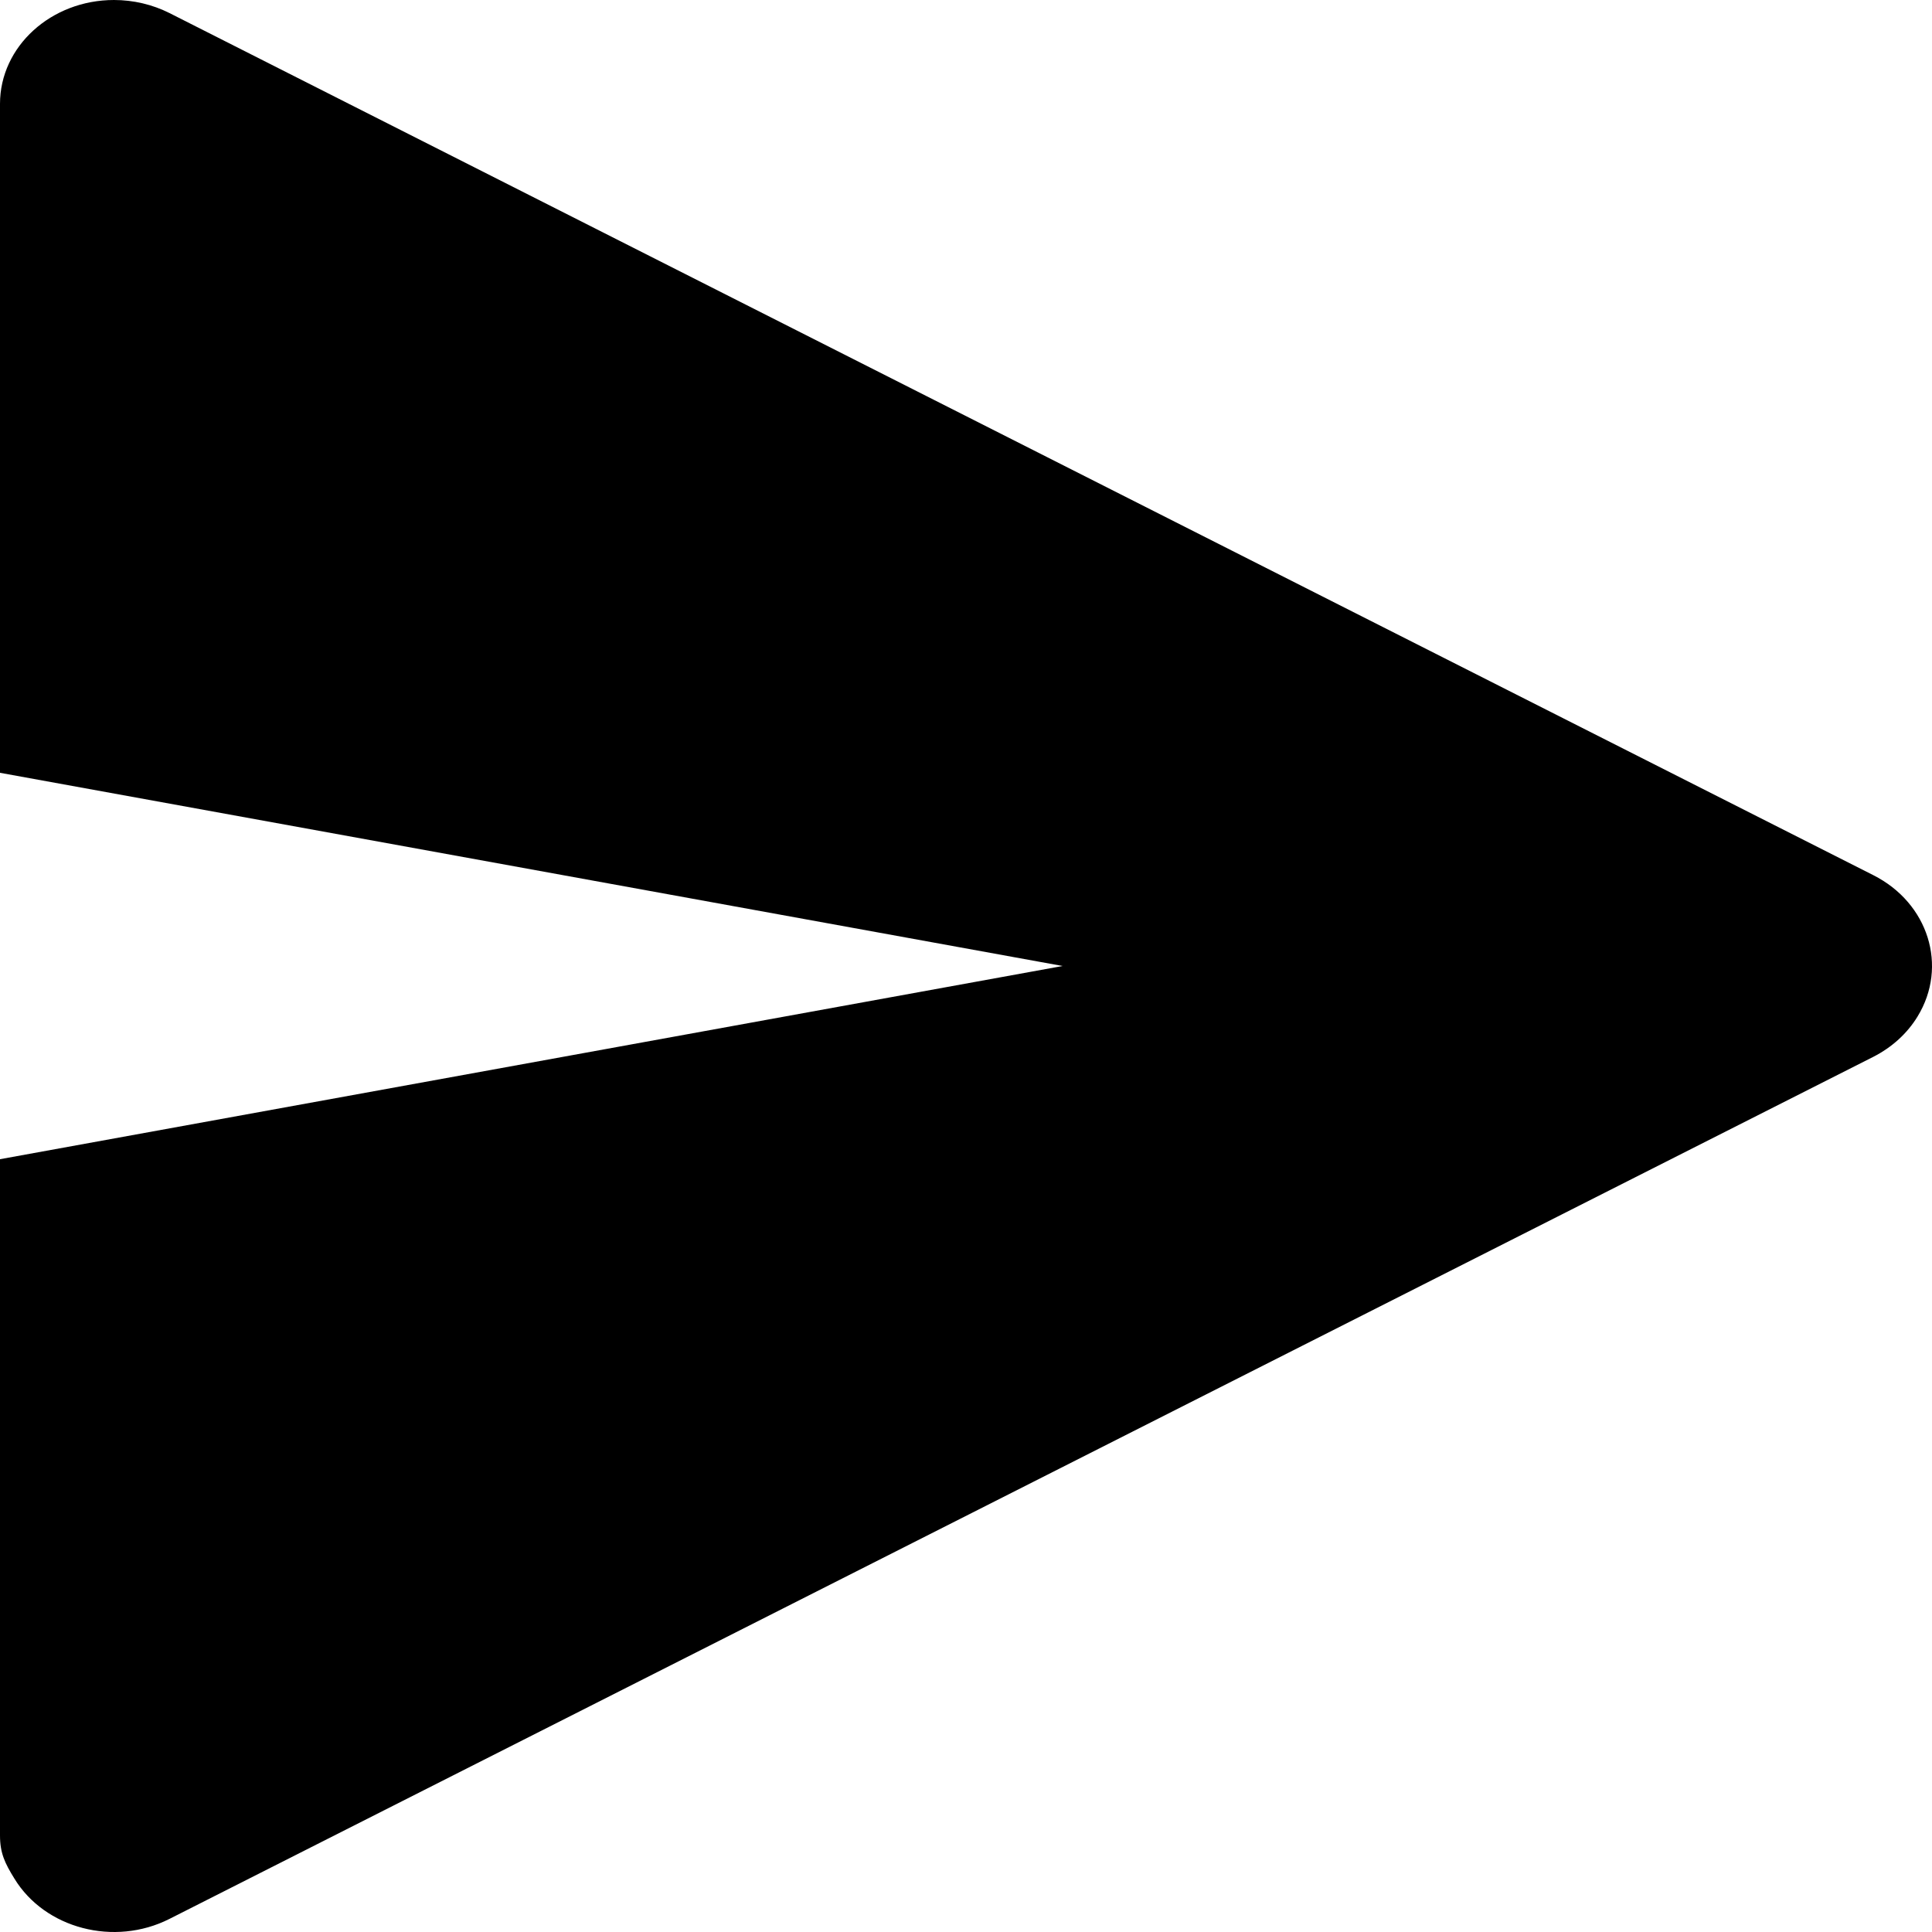
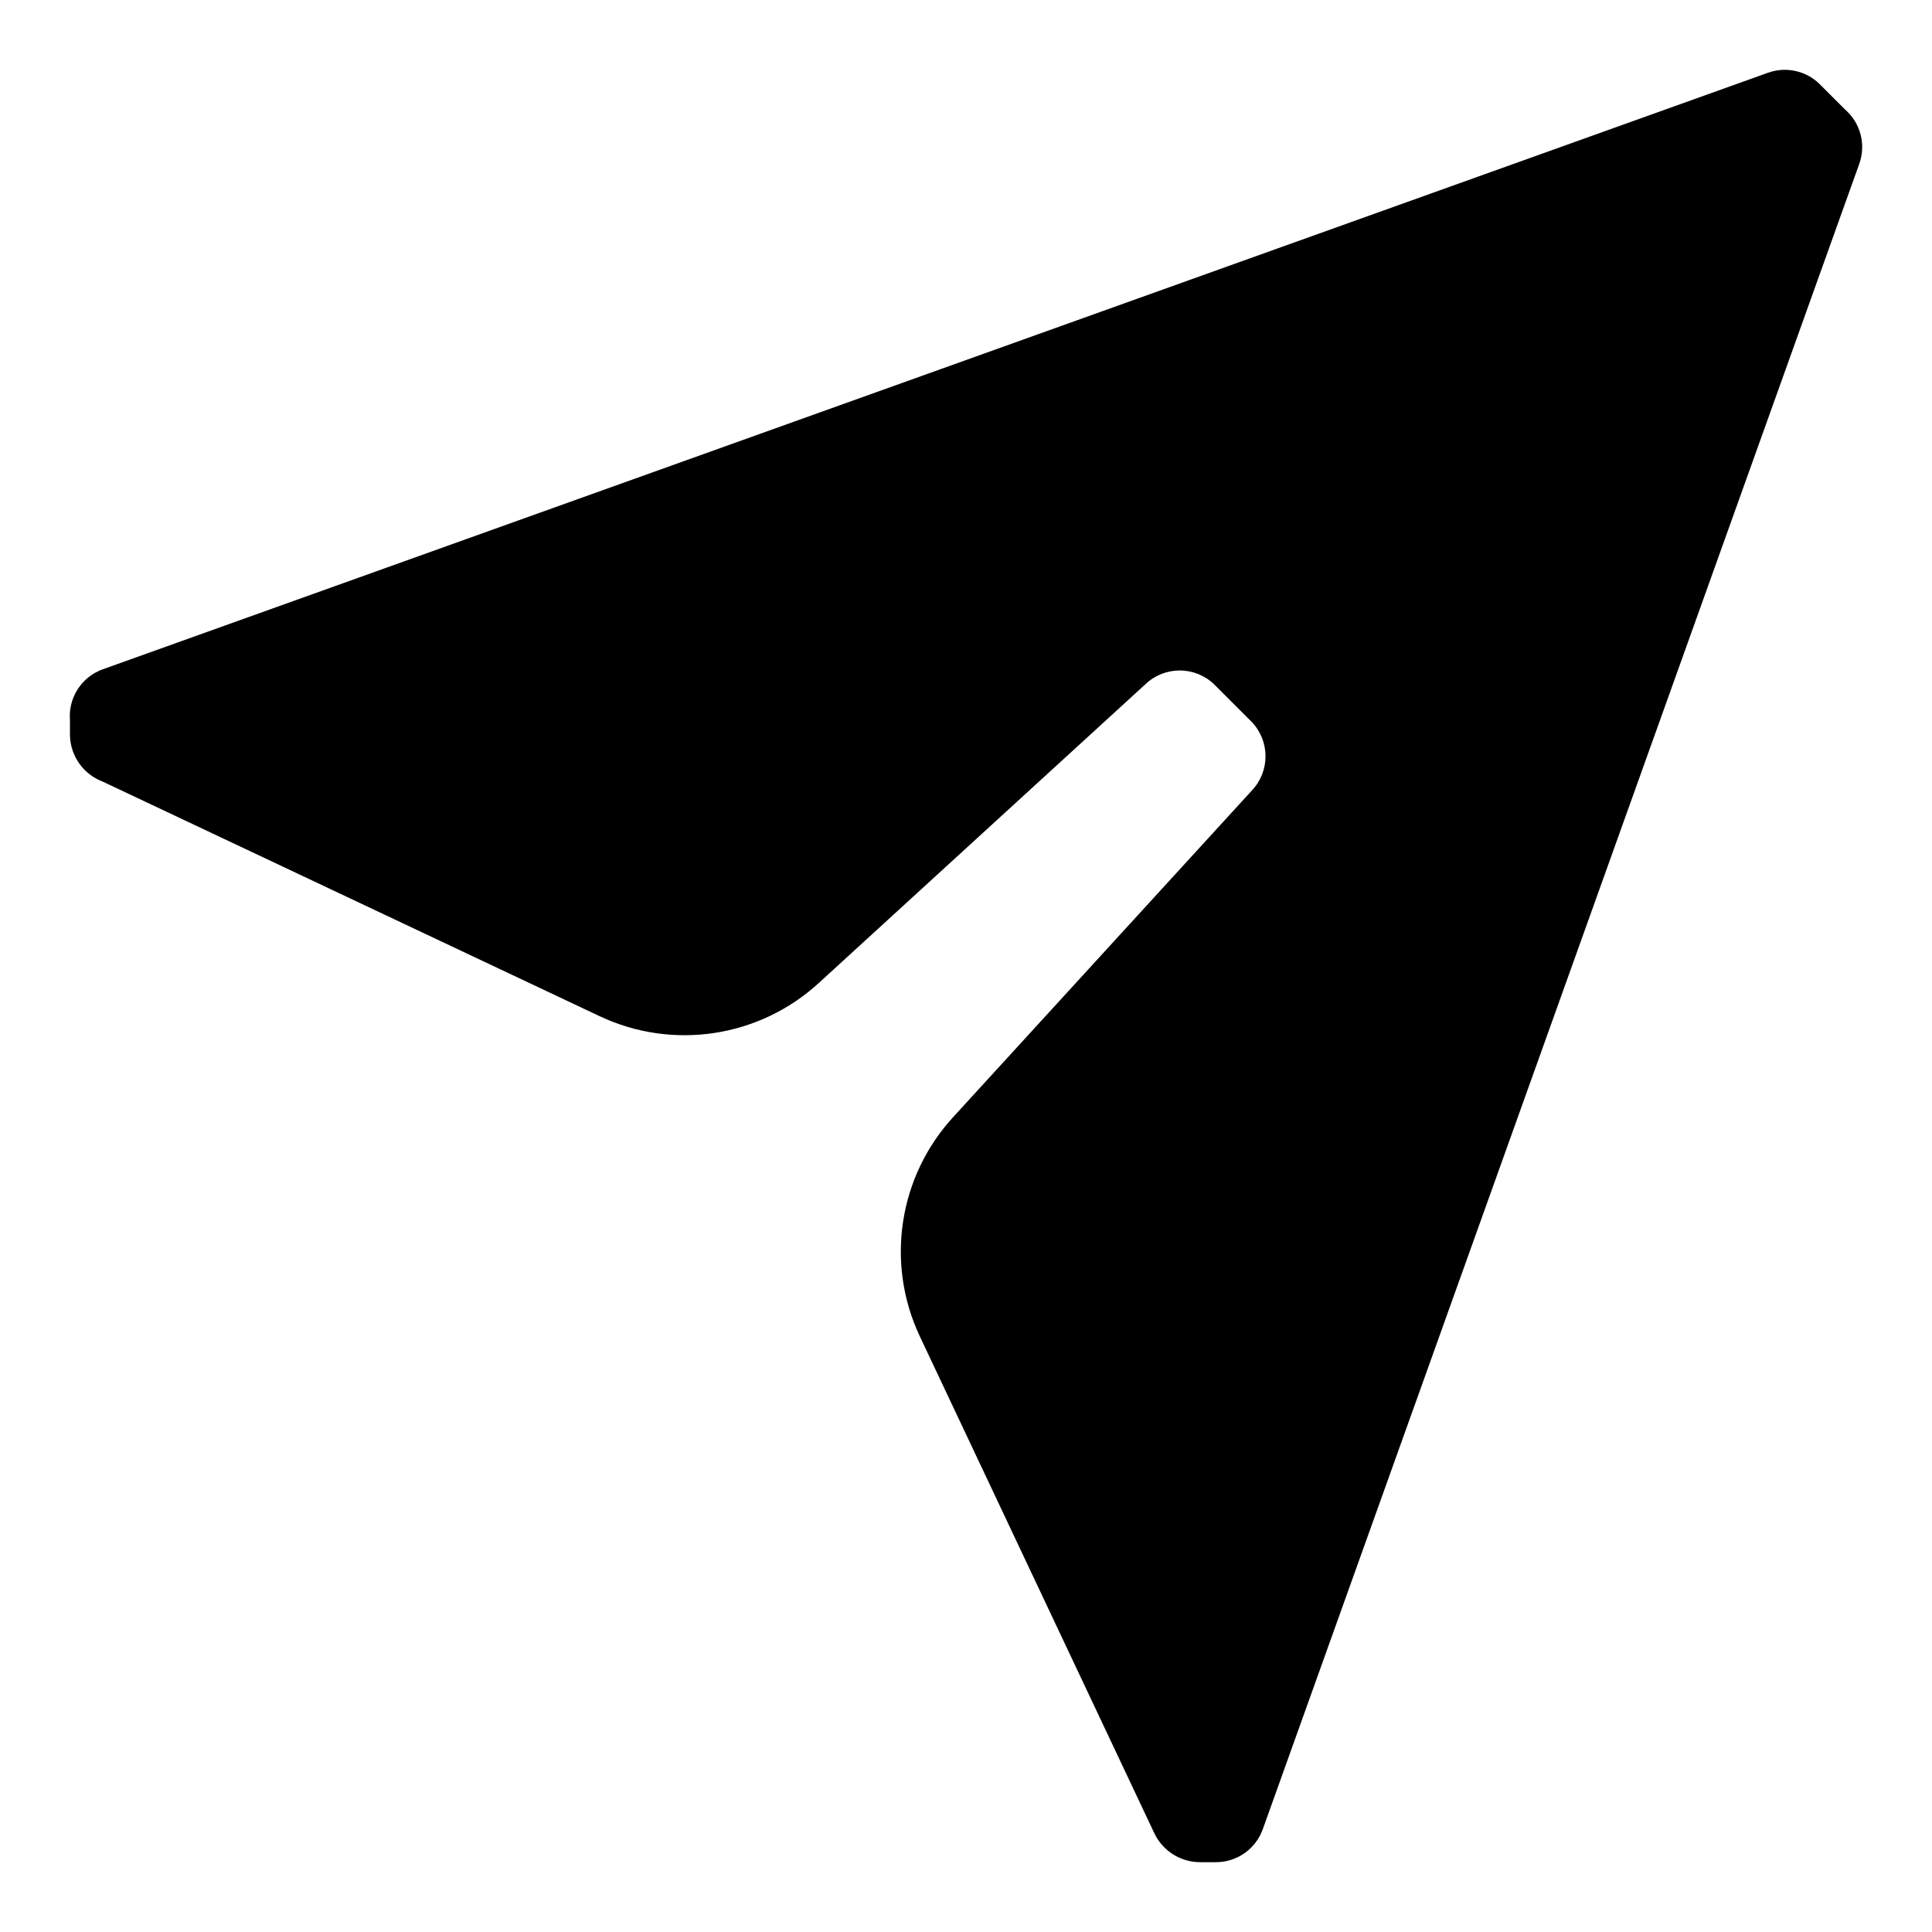
- <svg xmlns="http://www.w3.org/2000/svg" width="16" height="16" viewBox="0 0 20 20" fill="currentColor">
-   <path d="M1.754.135L19.393 9.06c.57.288.775.943.458 1.462-.107.176-.266.32-.458.418l-17.64 8.925c-.57.288-1.288.1-1.604-.418C.05 19.287 0 19.183 0 19v-7l11-2L0 8V1.075C0 .481.529 0 1.18 0c.201 0 .399.047.574.135z" fill-rule="evenodd" />
+ <svg xmlns="http://www.w3.org/2000/svg" width="1em" height="1em" viewBox="0 0 1024 1024" fill="currentColor" overflow="hidden">
+   <path d="M985.36 87.09L669.268 969.615c-3.77 10.432-13.67 17.372-24.76 17.382h-8.43a26.89 26.89 0 0 1-24.234-15.282l-124.33-263.437c-18.307-38.838-11.221-84.9 17.912-116.439l158.047-172.817c9.701-10.176 9.701-26.177 0-36.354l-20.02-20.021c-10.175-9.701-26.175-9.701-36.351 0L434.305 520.71c-31.536 29.138-77.594 36.224-116.429 17.915L54.465 414.281a26.874 26.874 0 0 1-17.385-24.236v-8.43c-.933-11.855 6.191-22.865 17.385-26.87L936.894 38.618a26.34 26.34 0 0 1 27.394 5.796l13.702 13.699a26.334 26.334 0 0 1 7.37 28.977z" />
</svg>
